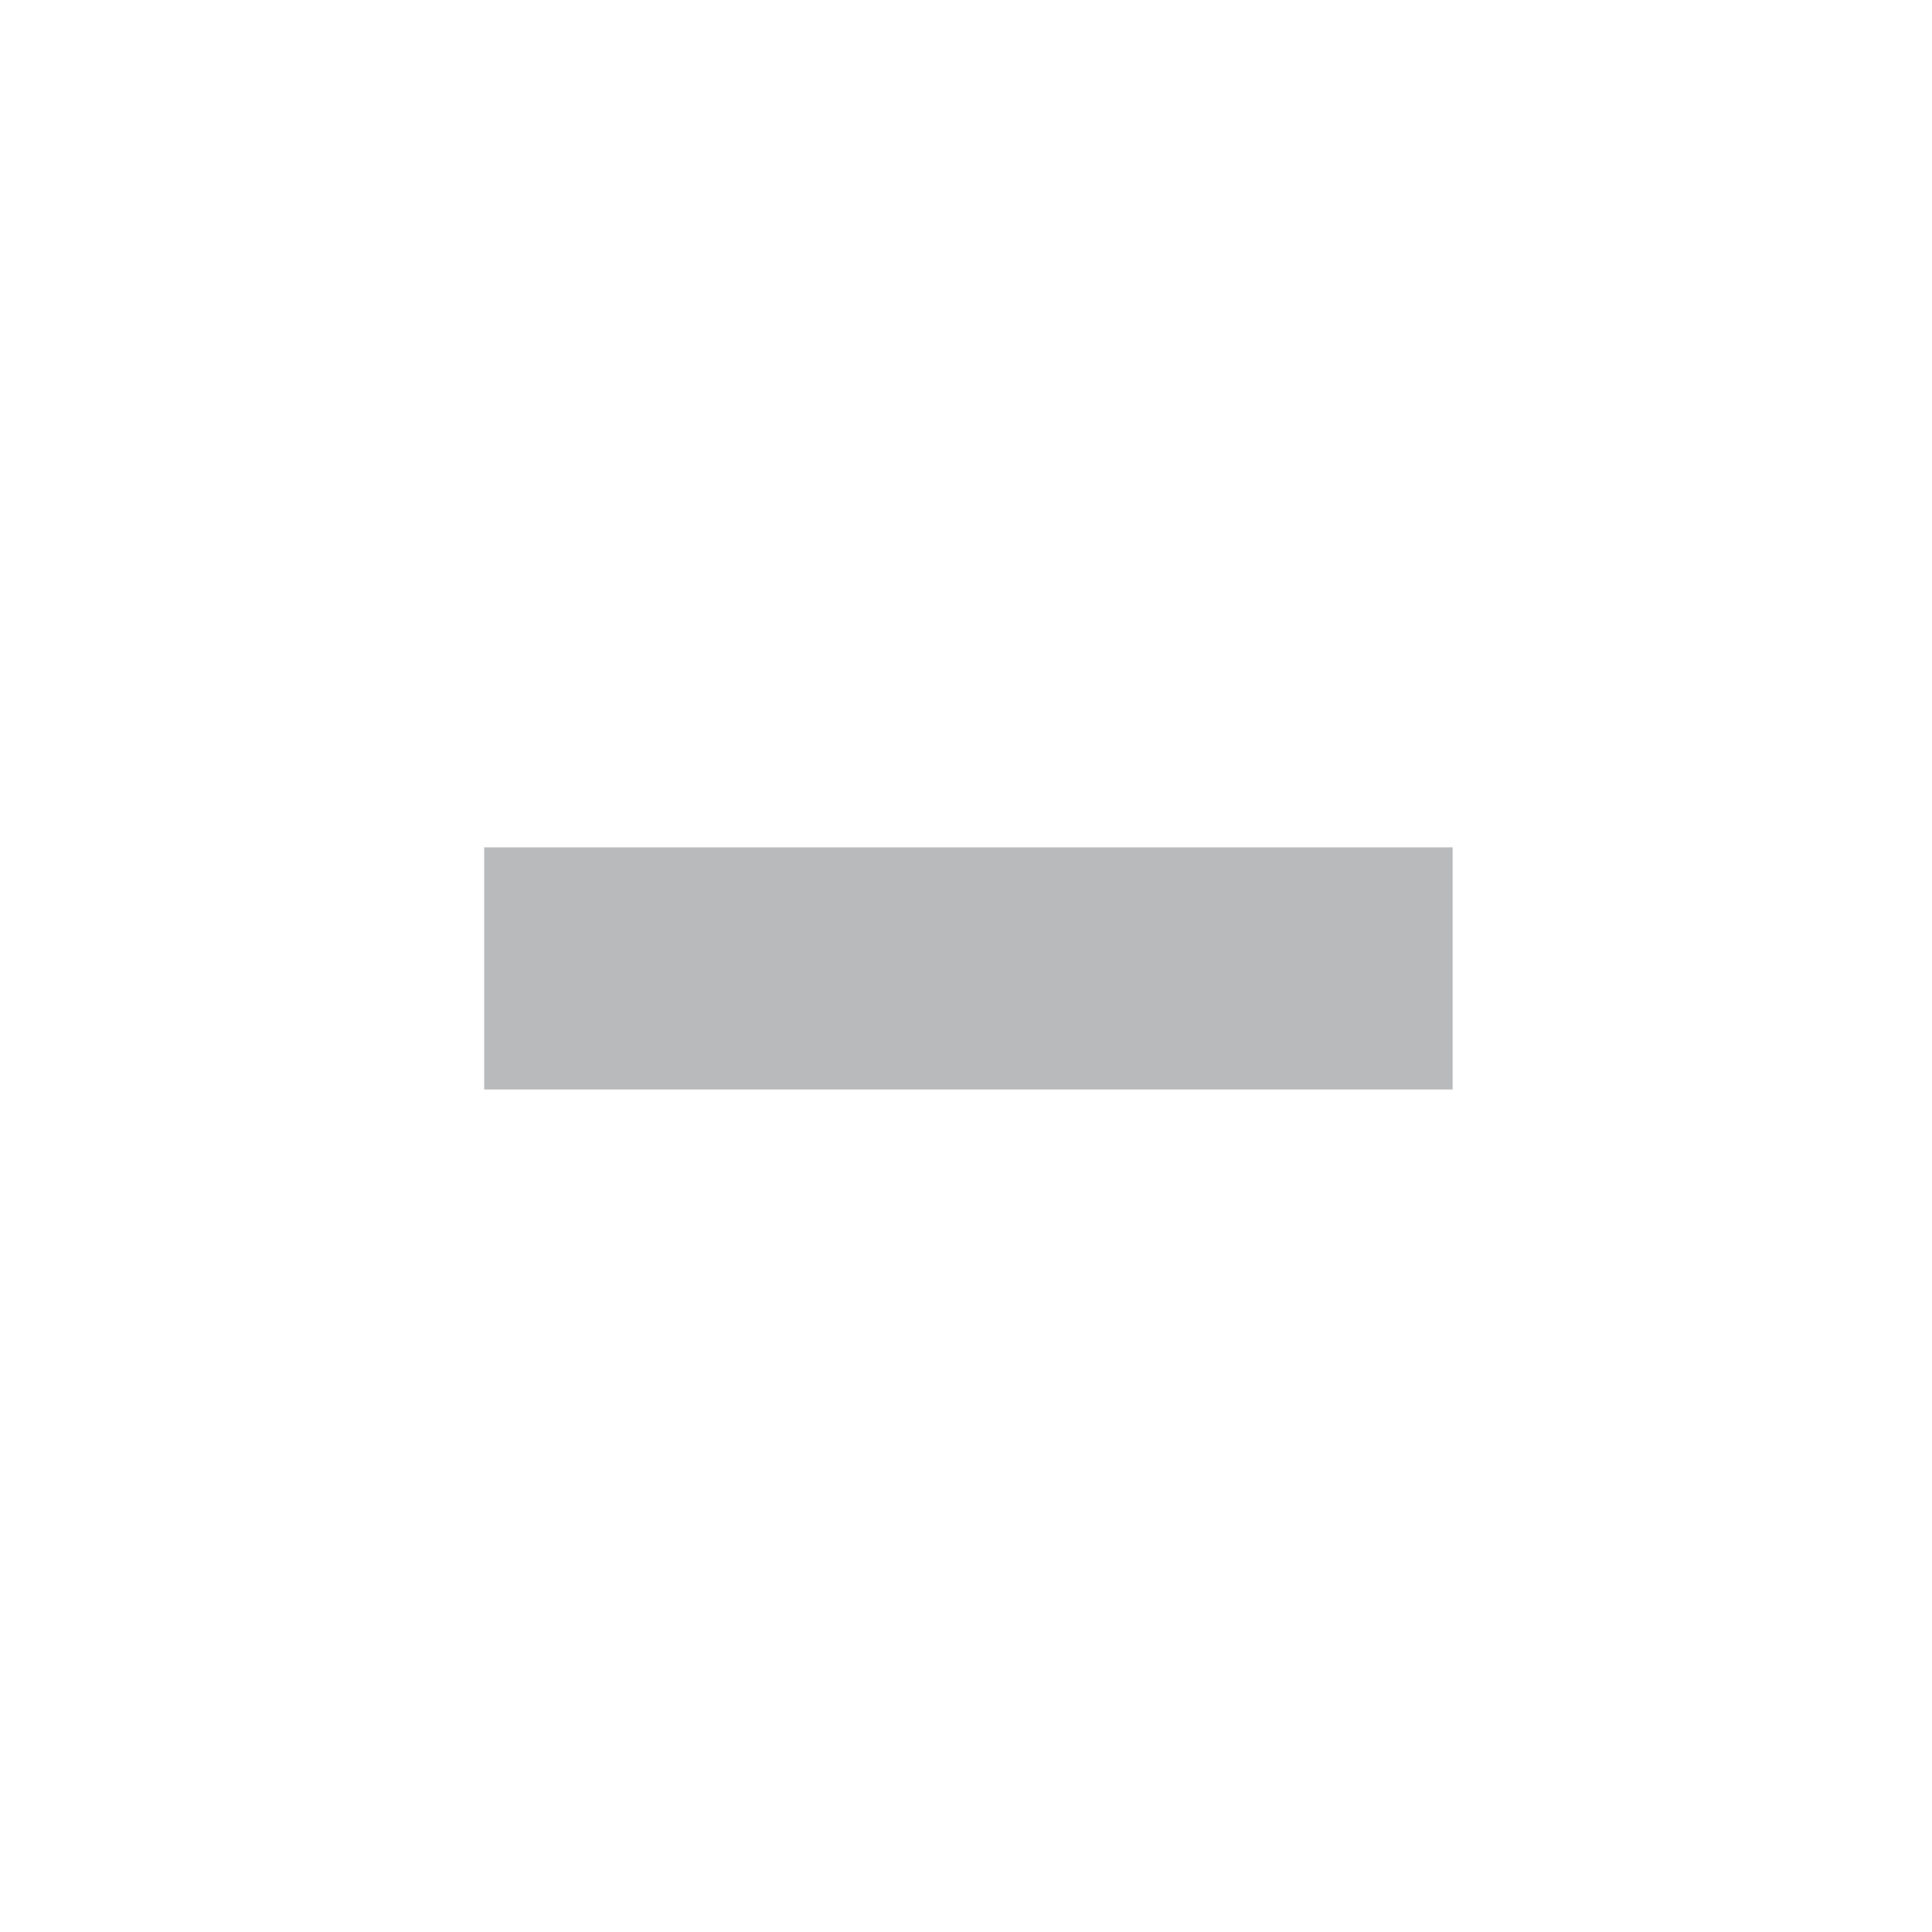
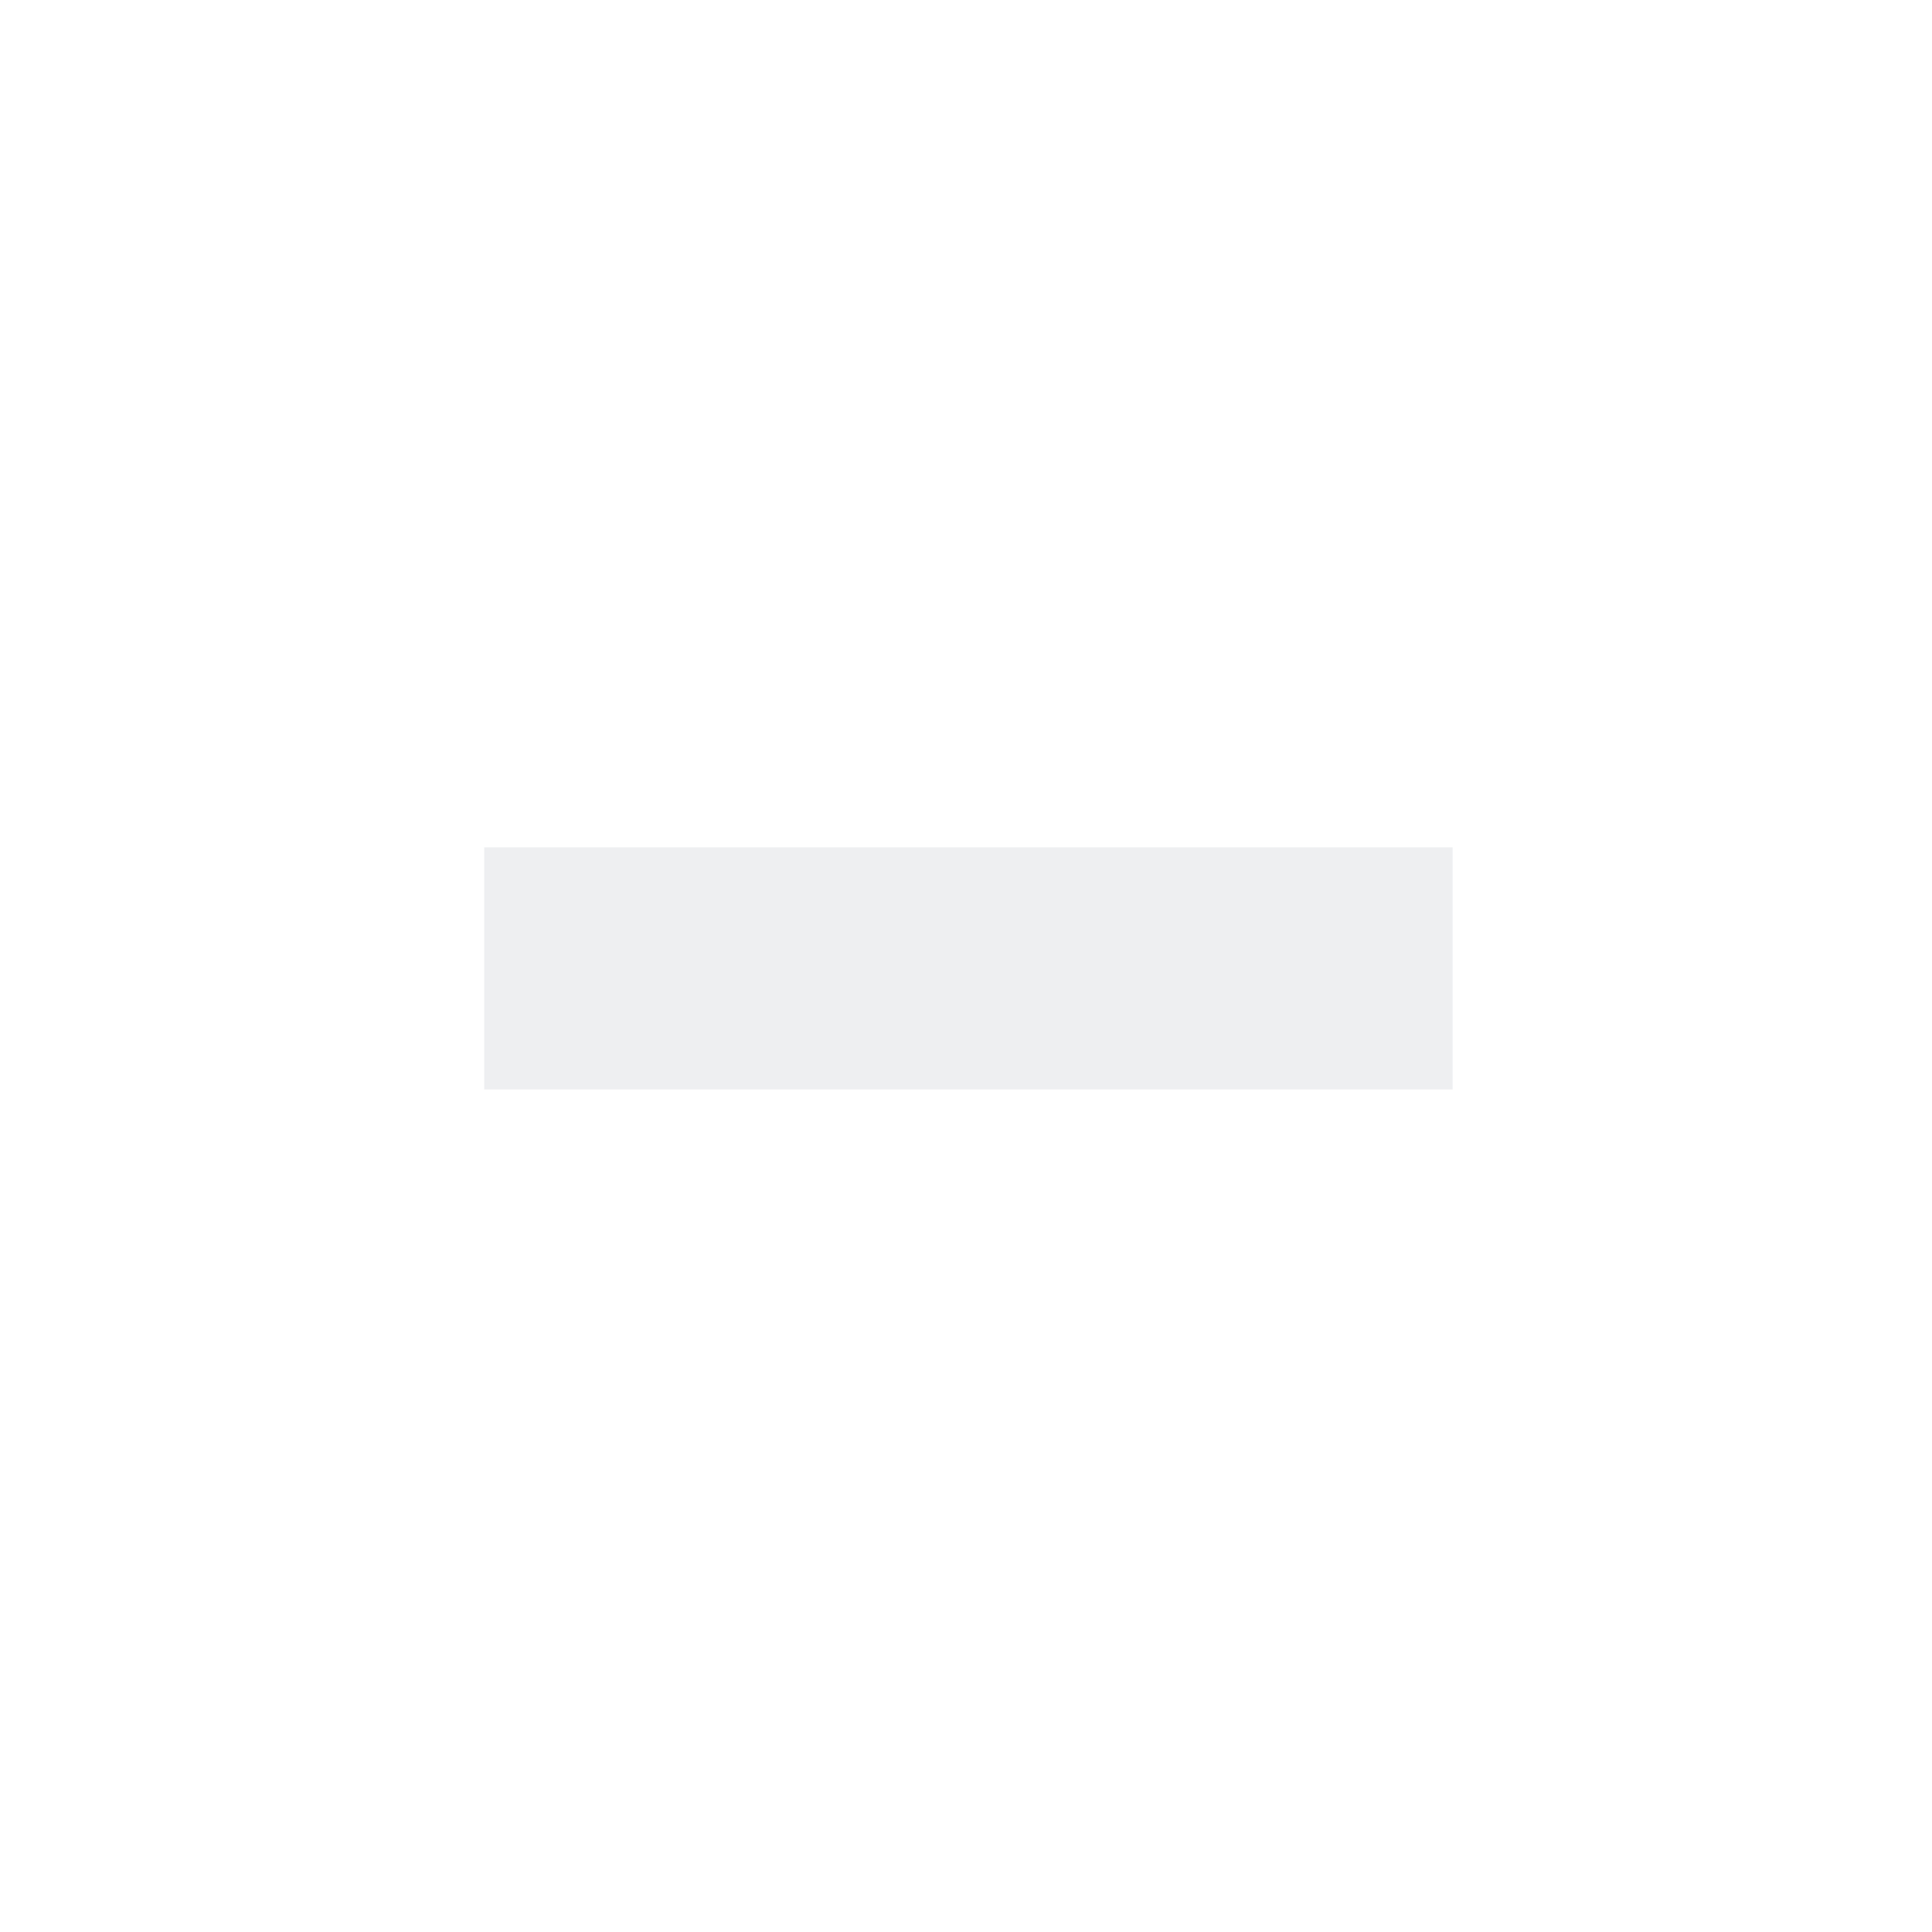
<svg xmlns="http://www.w3.org/2000/svg" width="133pt" height="133pt" viewBox="0 0 133 133" version="1.1">
  <g id="surface1">
-     <path style=" stroke:none;fill-rule:nonzero;fill:#161821;fill-opacity:0.3;" d="M 33.332 58.332 L 100 58.332 L 100 75 L 33.332 75 Z M 33.332 58.332 " />
+     <path style=" stroke:none;fill-rule:nonzero;fill:#c6c8d1;fill-opacity:0.3;" d="M 33.332 58.332 L 100 58.332 L 100 75 L 33.332 75 Z M 33.332 58.332 " />
  </g>
</svg>
